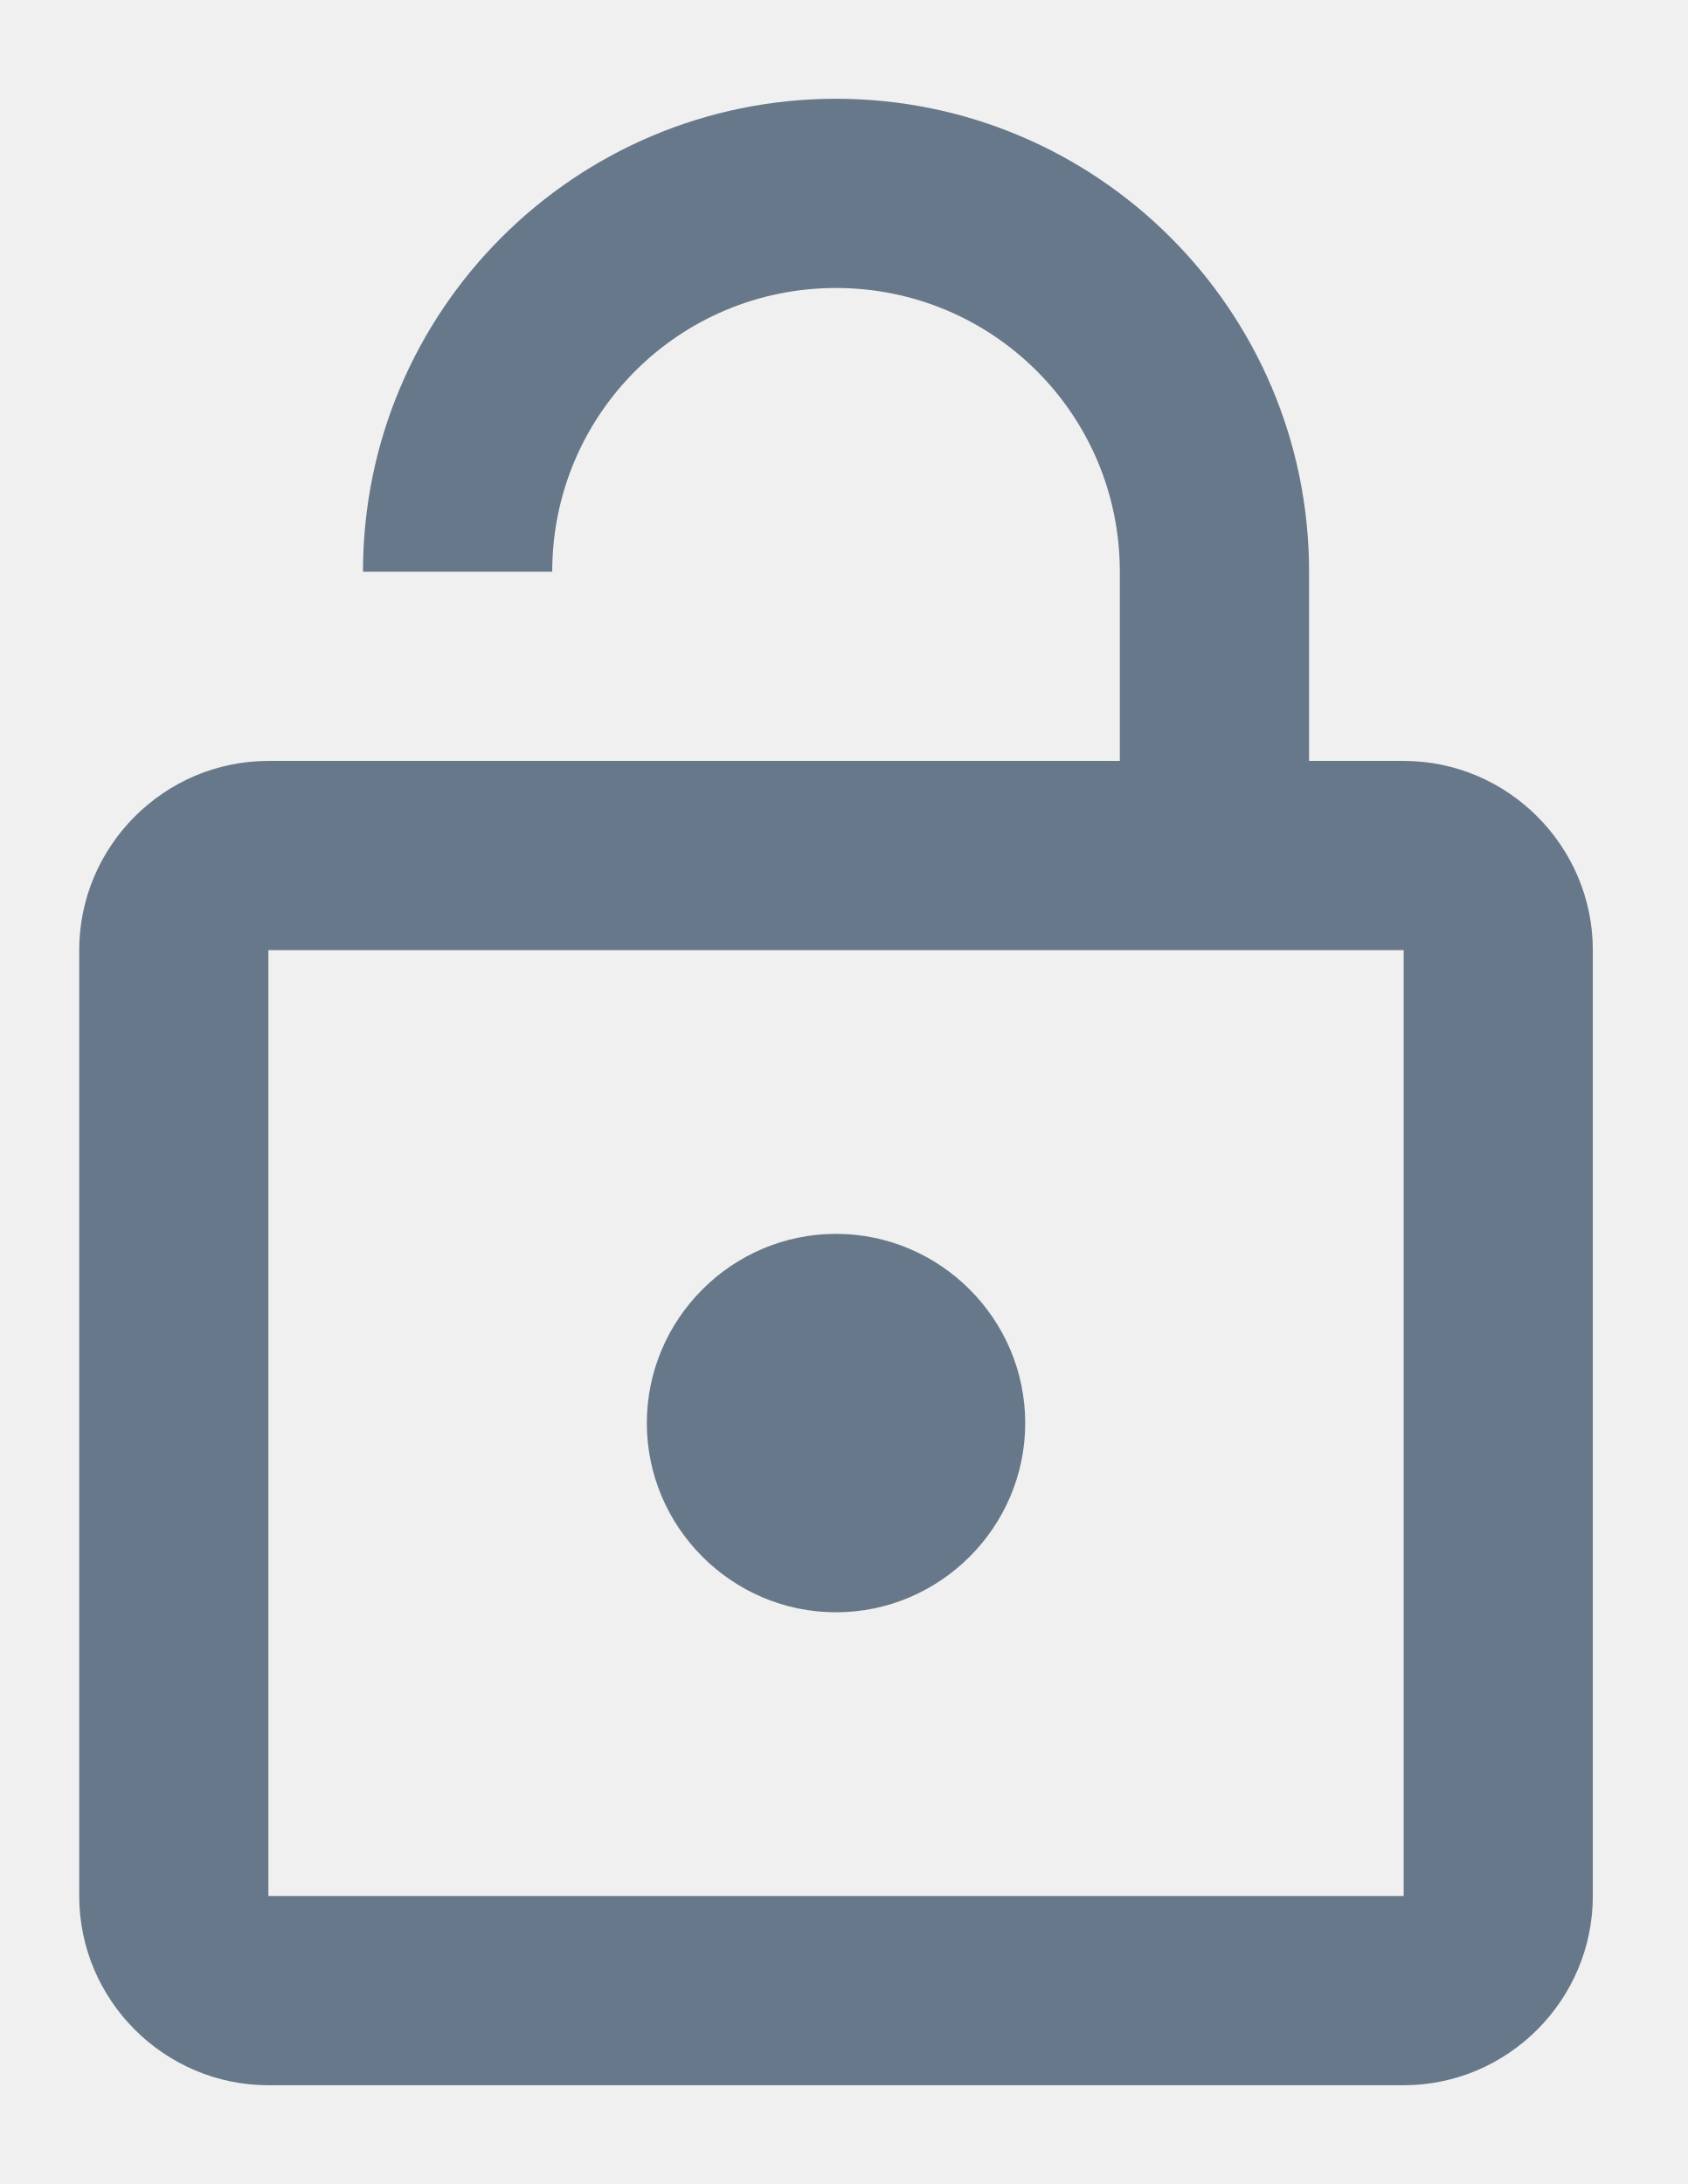
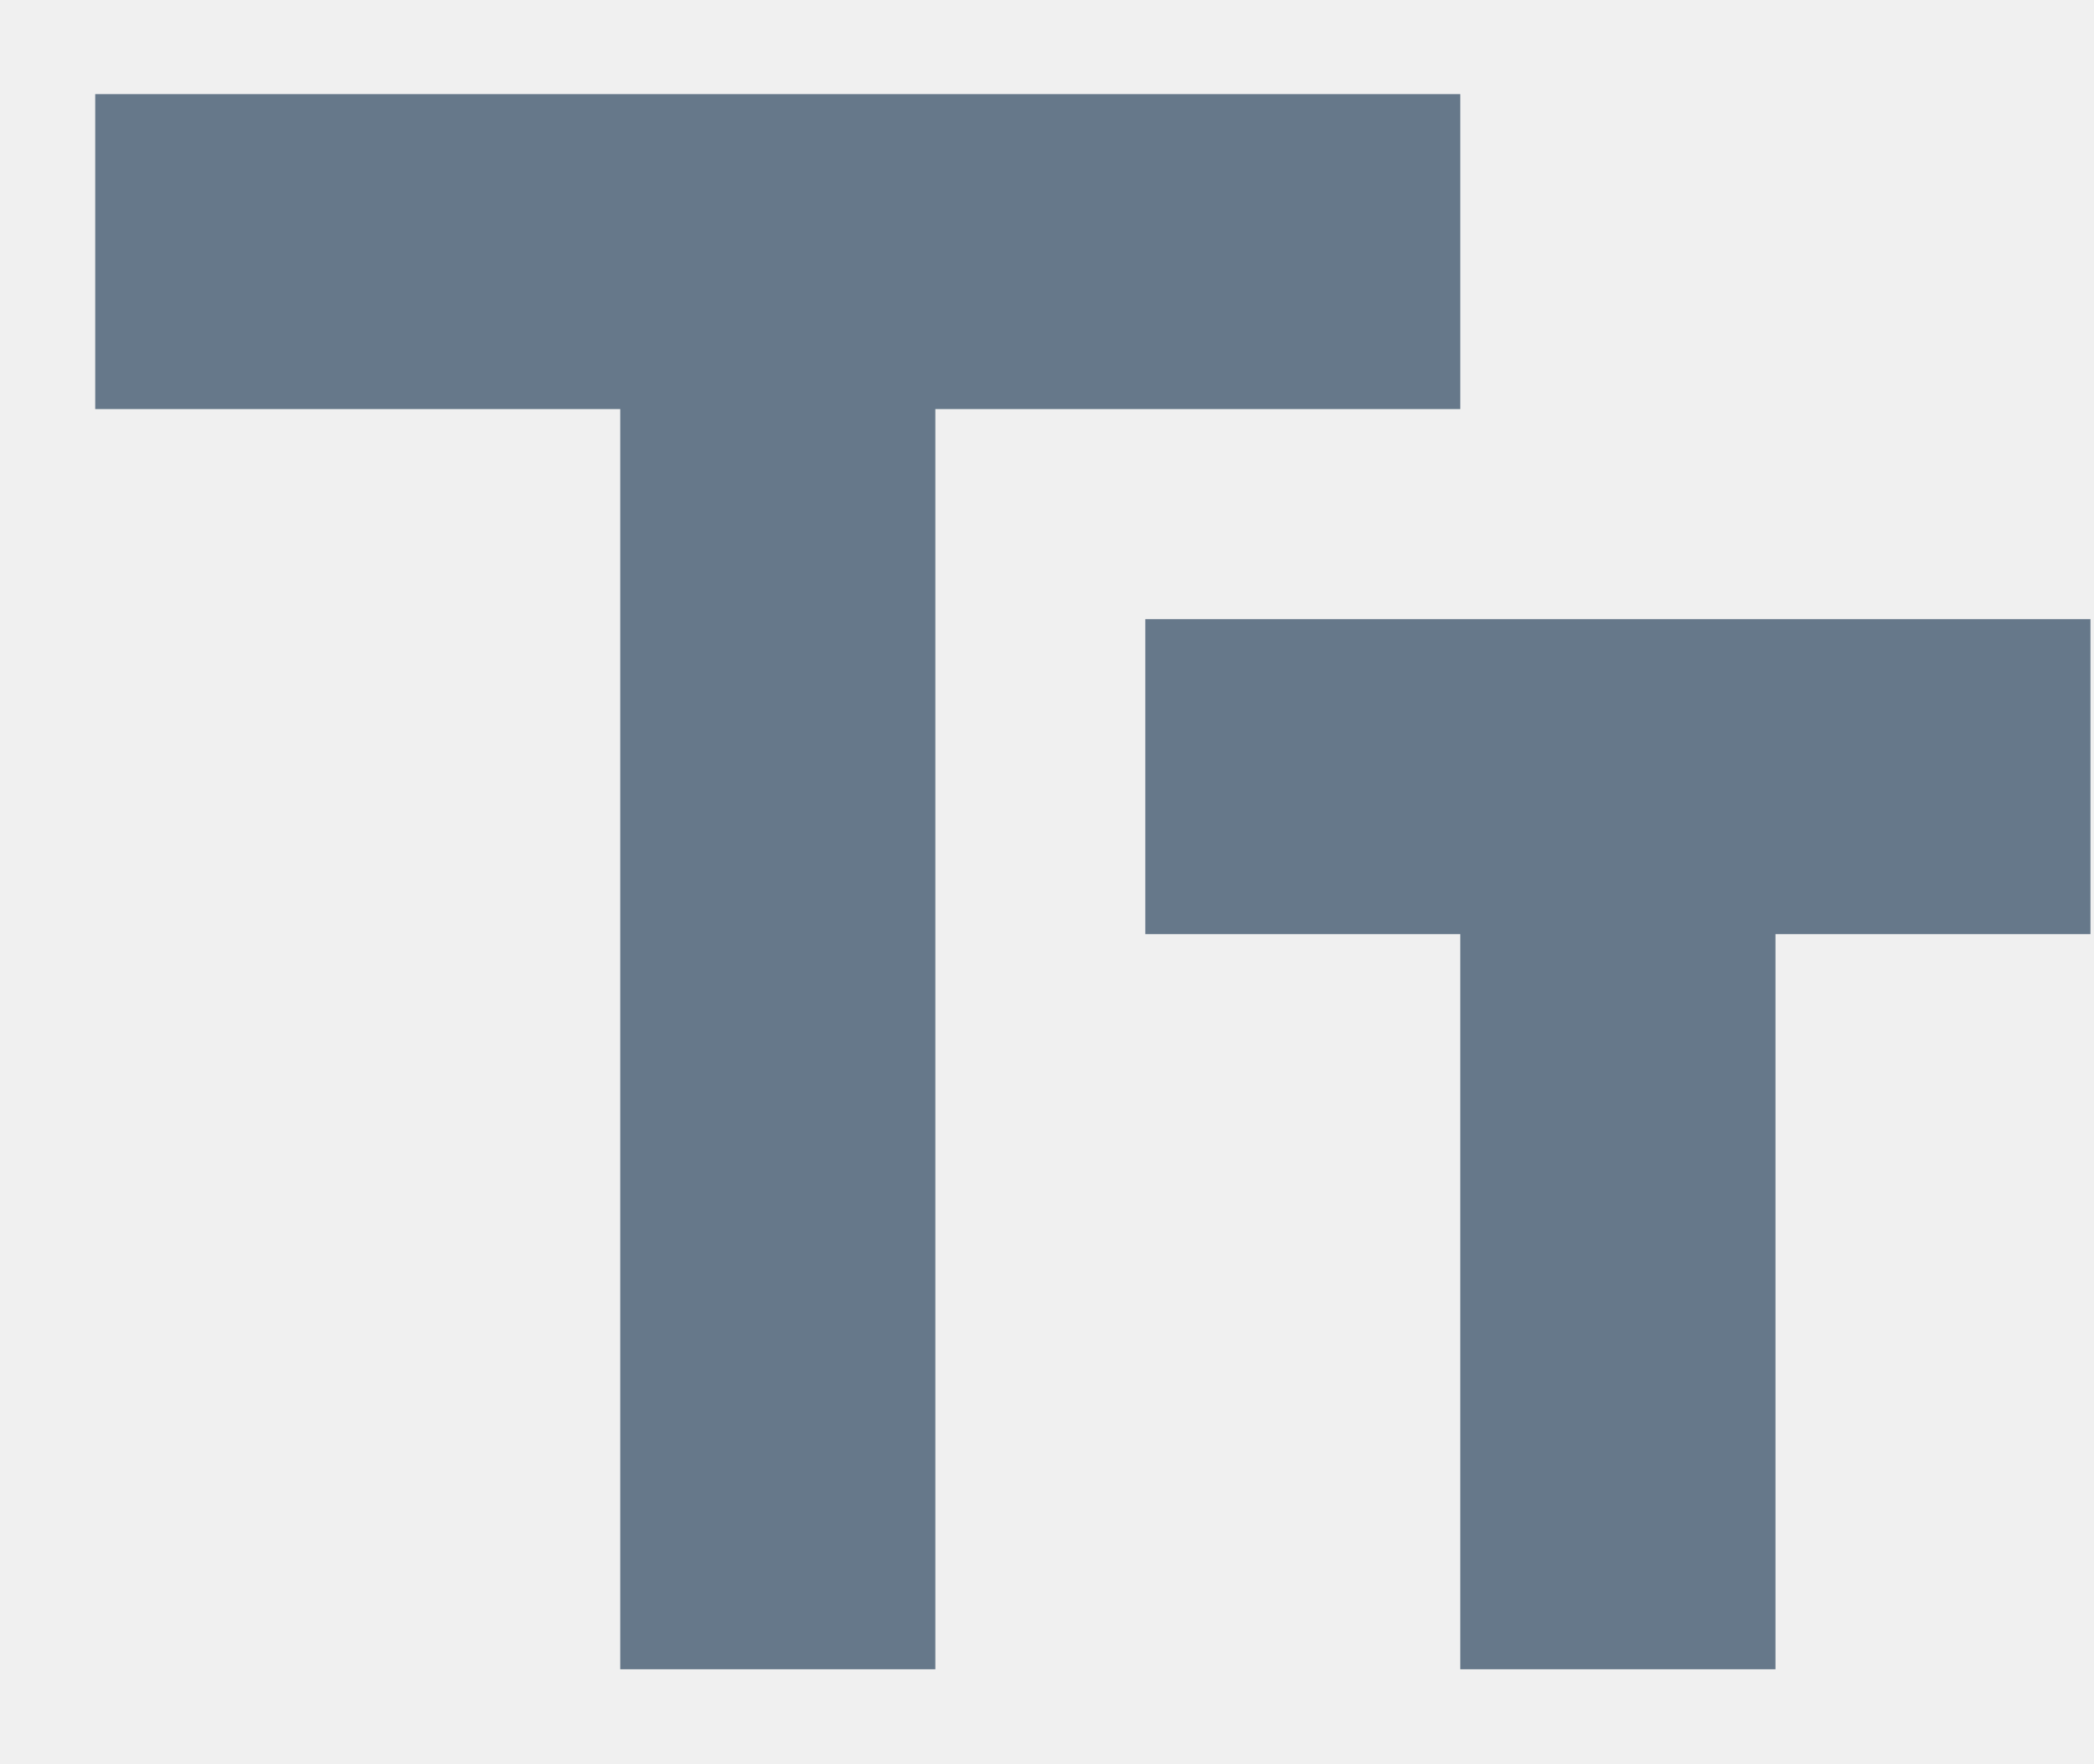
- <svg xmlns="http://www.w3.org/2000/svg" width="17" height="22" viewBox="0 0 17 22" fill="none">
-   <mask id="mask0" mask-type="alpha" maskUnits="userSpaceOnUse" x="0" y="0" width="17" height="22">
-     <path fill-rule="evenodd" clip-rule="evenodd" d="M14.138 7.665H13.185V5.759C13.185 3.129 11.05 0.995 8.42 0.995C5.791 0.995 3.656 3.129 3.656 5.759H5.562C5.562 4.178 6.839 2.901 8.42 2.901C10.002 2.901 11.279 4.178 11.279 5.759V7.665H2.703C1.655 7.665 0.798 8.523 0.798 9.571V19.099C0.798 20.147 1.655 21.005 2.703 21.005H14.138C15.186 21.005 16.043 20.147 16.043 19.099V9.571C16.043 8.523 15.186 7.665 14.138 7.665ZM2.703 19.099V9.571H14.138V19.099H2.703ZM10.326 14.335C10.326 15.383 9.469 16.241 8.42 16.241C7.372 16.241 6.515 15.383 6.515 14.335C6.515 13.287 7.372 12.429 8.42 12.429C9.469 12.429 10.326 13.287 10.326 14.335Z" fill="white" />
+ <svg xmlns="http://www.w3.org/2000/svg" width="19" height="16" fill="none">
+   <mask id="a" maskUnits="userSpaceOnUse" x="0" y="0" width="19" height="16">
+     <path fill-rule="evenodd" clip-rule="evenodd" d="M.864 3.712V.854H13.25v2.858H8.487v11.434H5.628V3.712H.864zm9.528 1.906h8.576v2.858H16.11v6.67h-2.86v-6.67h-2.858V5.618z" fill="#fff" />
  </mask>
-   <g mask="url(#mask0)">
-     <rect x="-4" y="-1" width="24" height="24" fill="#66788A" />
+   <g mask="url(#a)">
+     <path fill="#66788A" d="M-2-4h24v24H-2z" />
  </g>
</svg>
